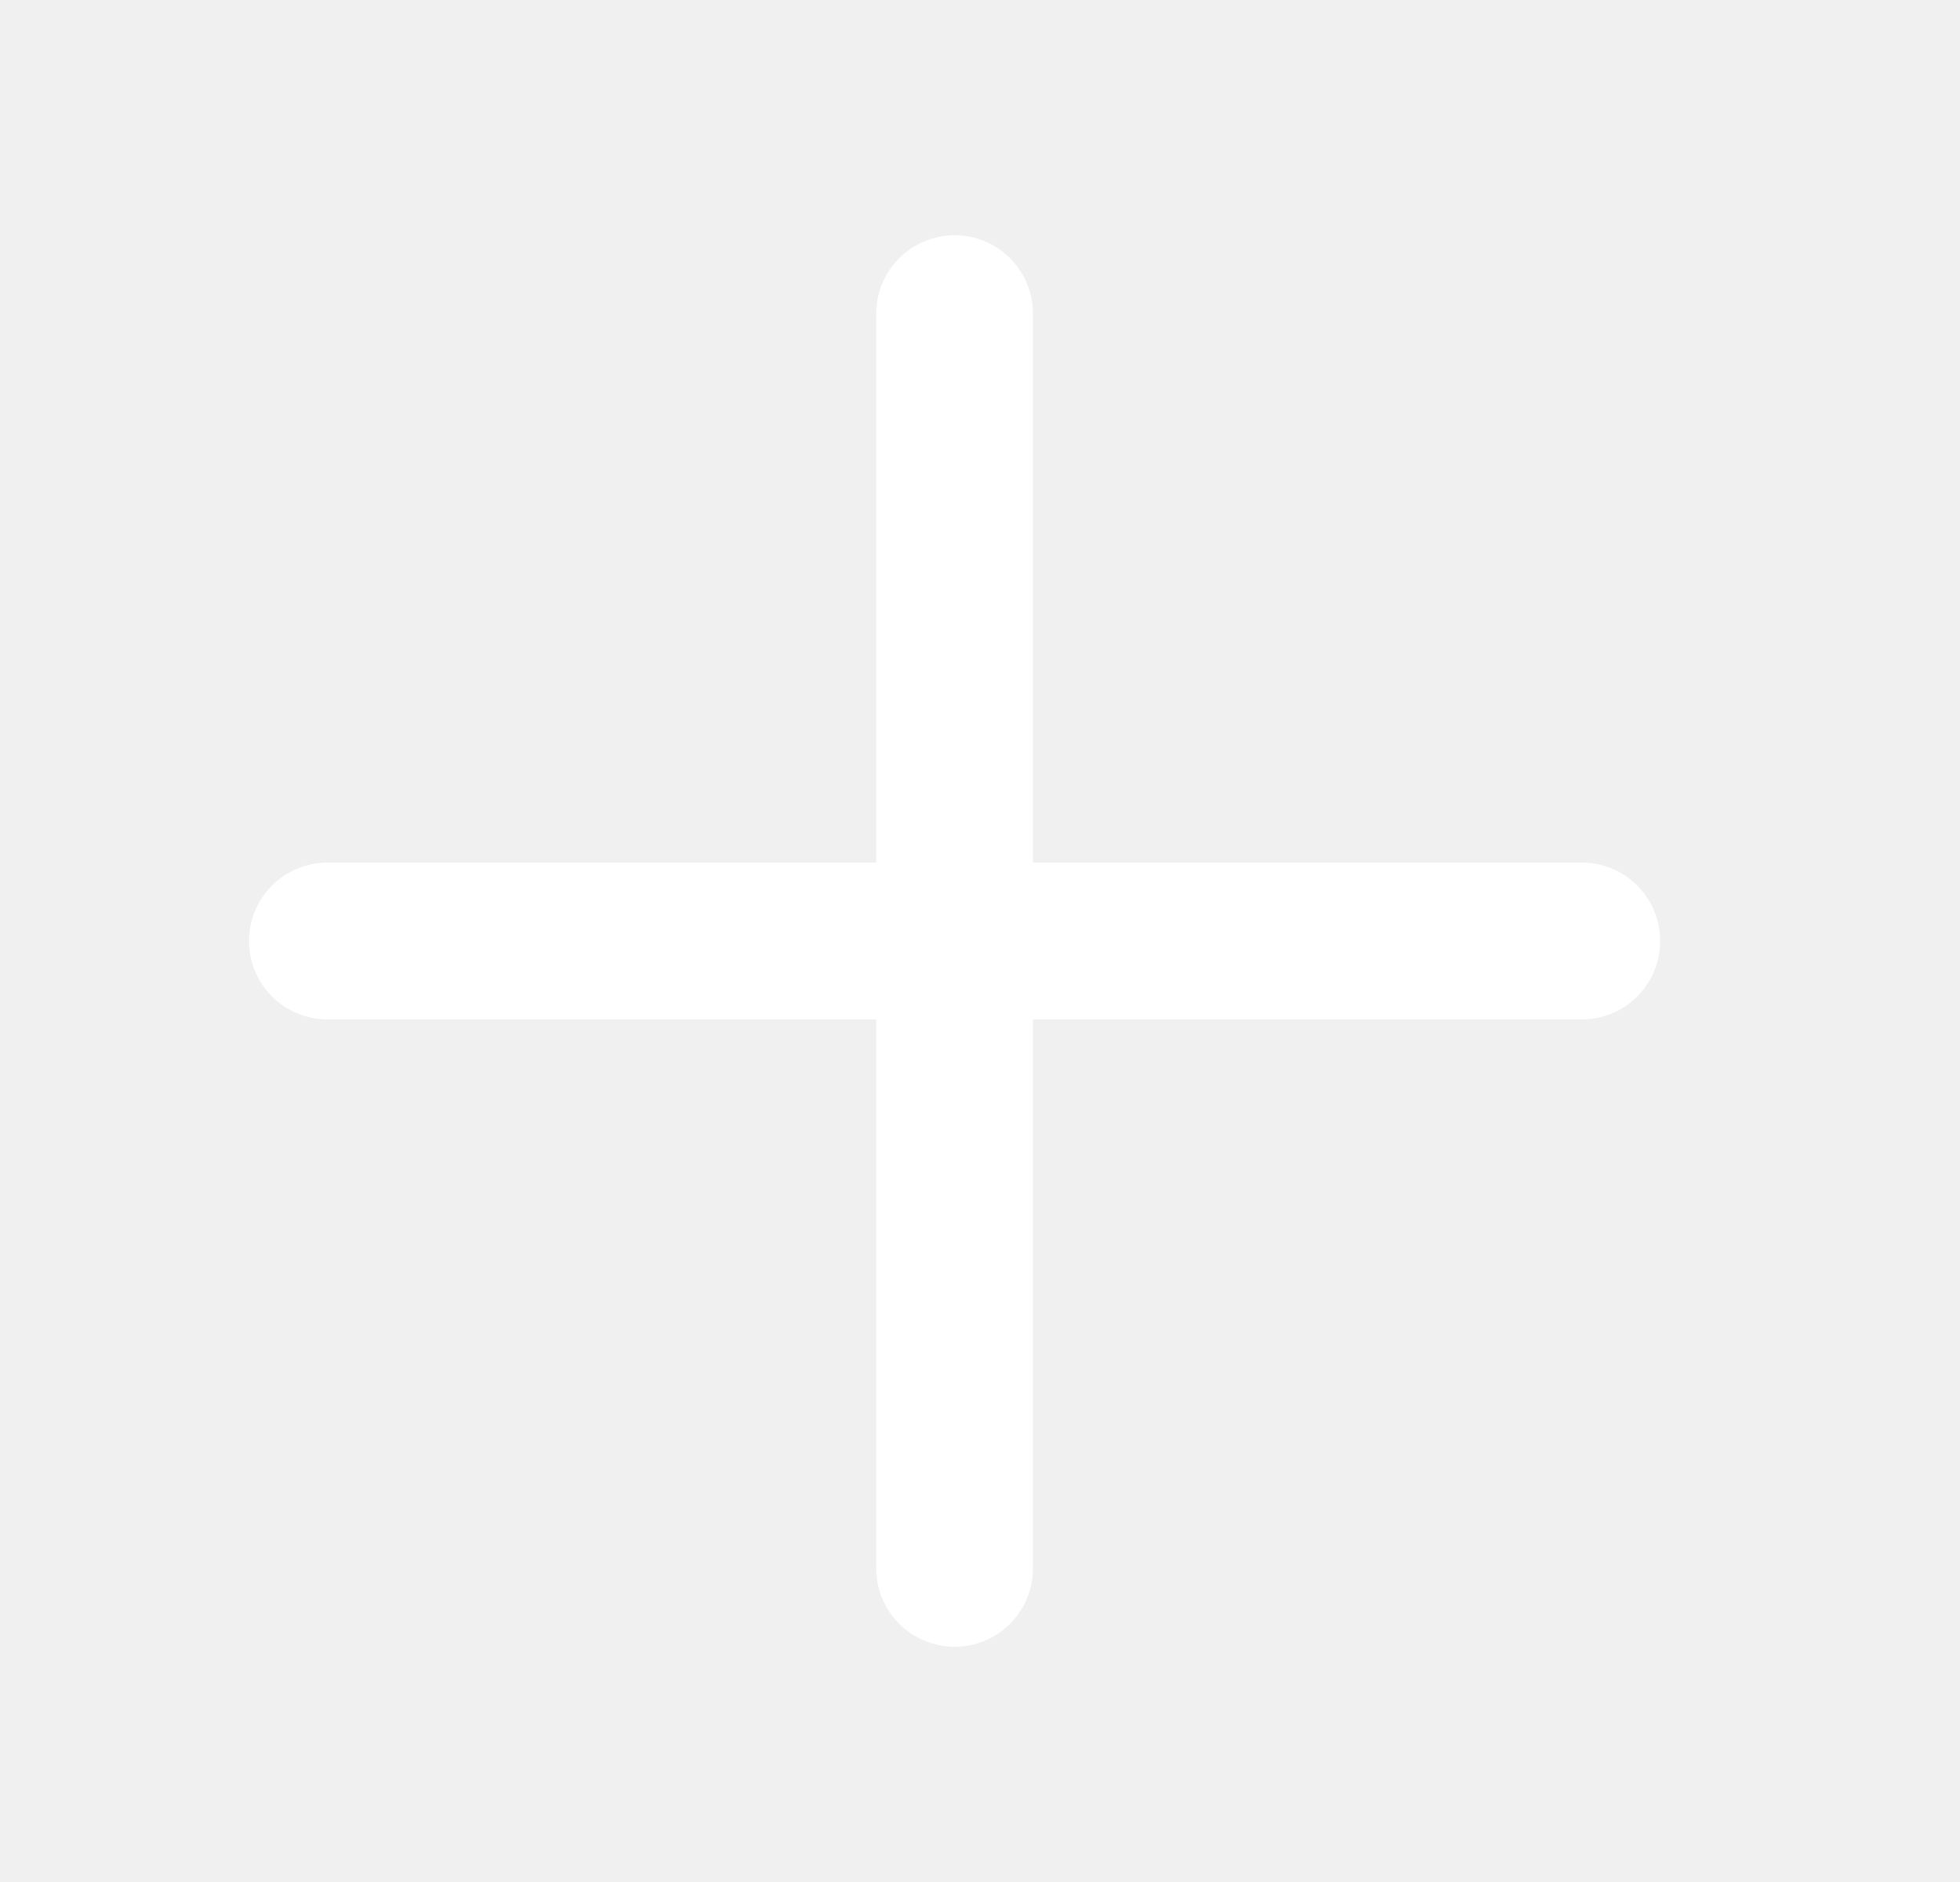
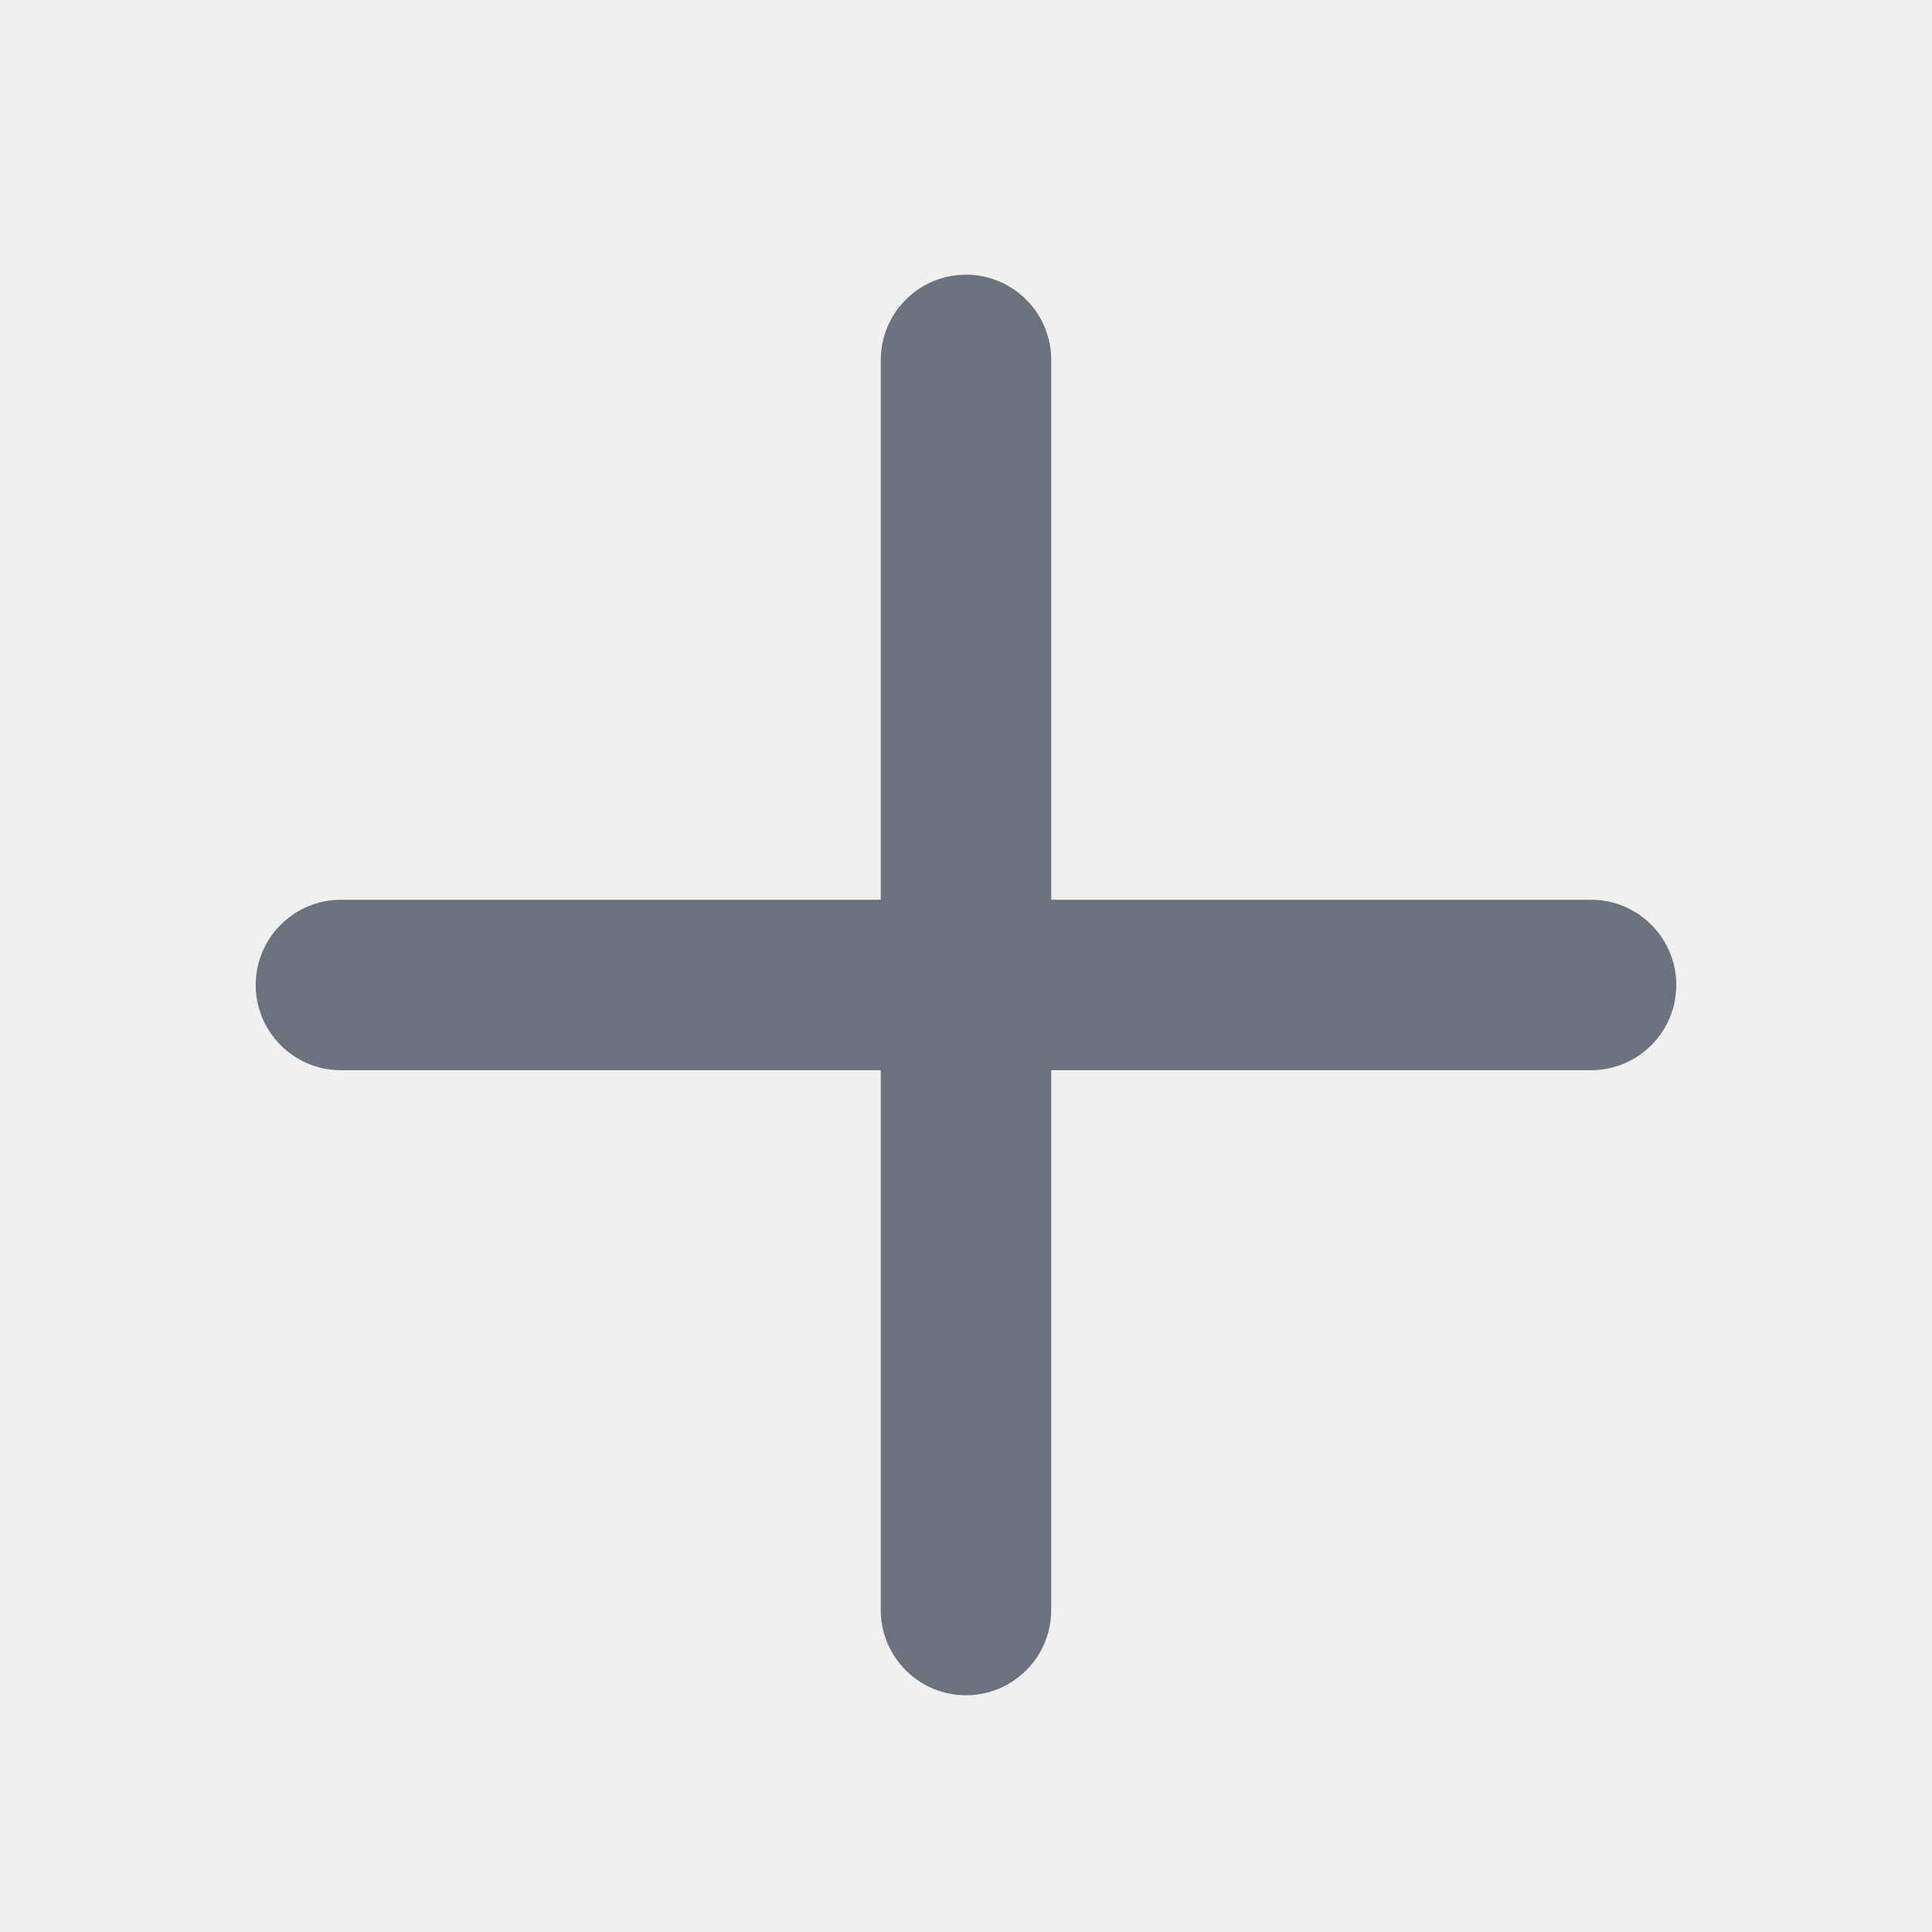
- <svg xmlns="http://www.w3.org/2000/svg" width="25" height="24" viewBox="0 0 25 24" fill="none">
-   <path d="M4.176 12H20.176" stroke="white" style="stroke:white;stroke-opacity:1;" stroke-width="2" stroke-linecap="round" />
-   <path d="M12.176 20L12.176 4" stroke="white" style="stroke:white;stroke-opacity:1;" stroke-width="2" stroke-linecap="round" />
+ <svg xmlns="http://www.w3.org/2000/svg" width="17" height="17" viewBox="0 0 17 17" fill="none">
+   <path d="M14.75 8.667C14.75 8.866 14.671 9.057 14.53 9.197C14.39 9.338 14.199 9.417 14 9.417H9.25V14.167C9.25 14.366 9.171 14.557 9.03 14.697C8.89 14.838 8.699 14.917 8.5 14.917C8.301 14.917 8.11 14.838 7.97 14.697C7.829 14.557 7.75 14.366 7.75 14.167V9.417H3C2.801 9.417 2.61 9.338 2.47 9.197C2.329 9.057 2.25 8.866 2.25 8.667C2.25 8.468 2.329 8.277 2.47 8.137C2.61 7.996 2.801 7.917 3 7.917H7.75V3.167C7.75 2.968 7.829 2.777 7.97 2.637C8.11 2.496 8.301 2.417 8.5 2.417C8.699 2.417 8.89 2.496 9.03 2.637C9.171 2.777 9.25 2.968 9.25 3.167V7.917H14C14.199 7.917 14.39 7.996 14.53 8.137C14.671 8.277 14.75 8.468 14.75 8.667Z" fill="#6C737F" style="fill:#6C737F;fill:color(display-p3 0.424 0.451 0.498);fill-opacity:1;" />
</svg>
